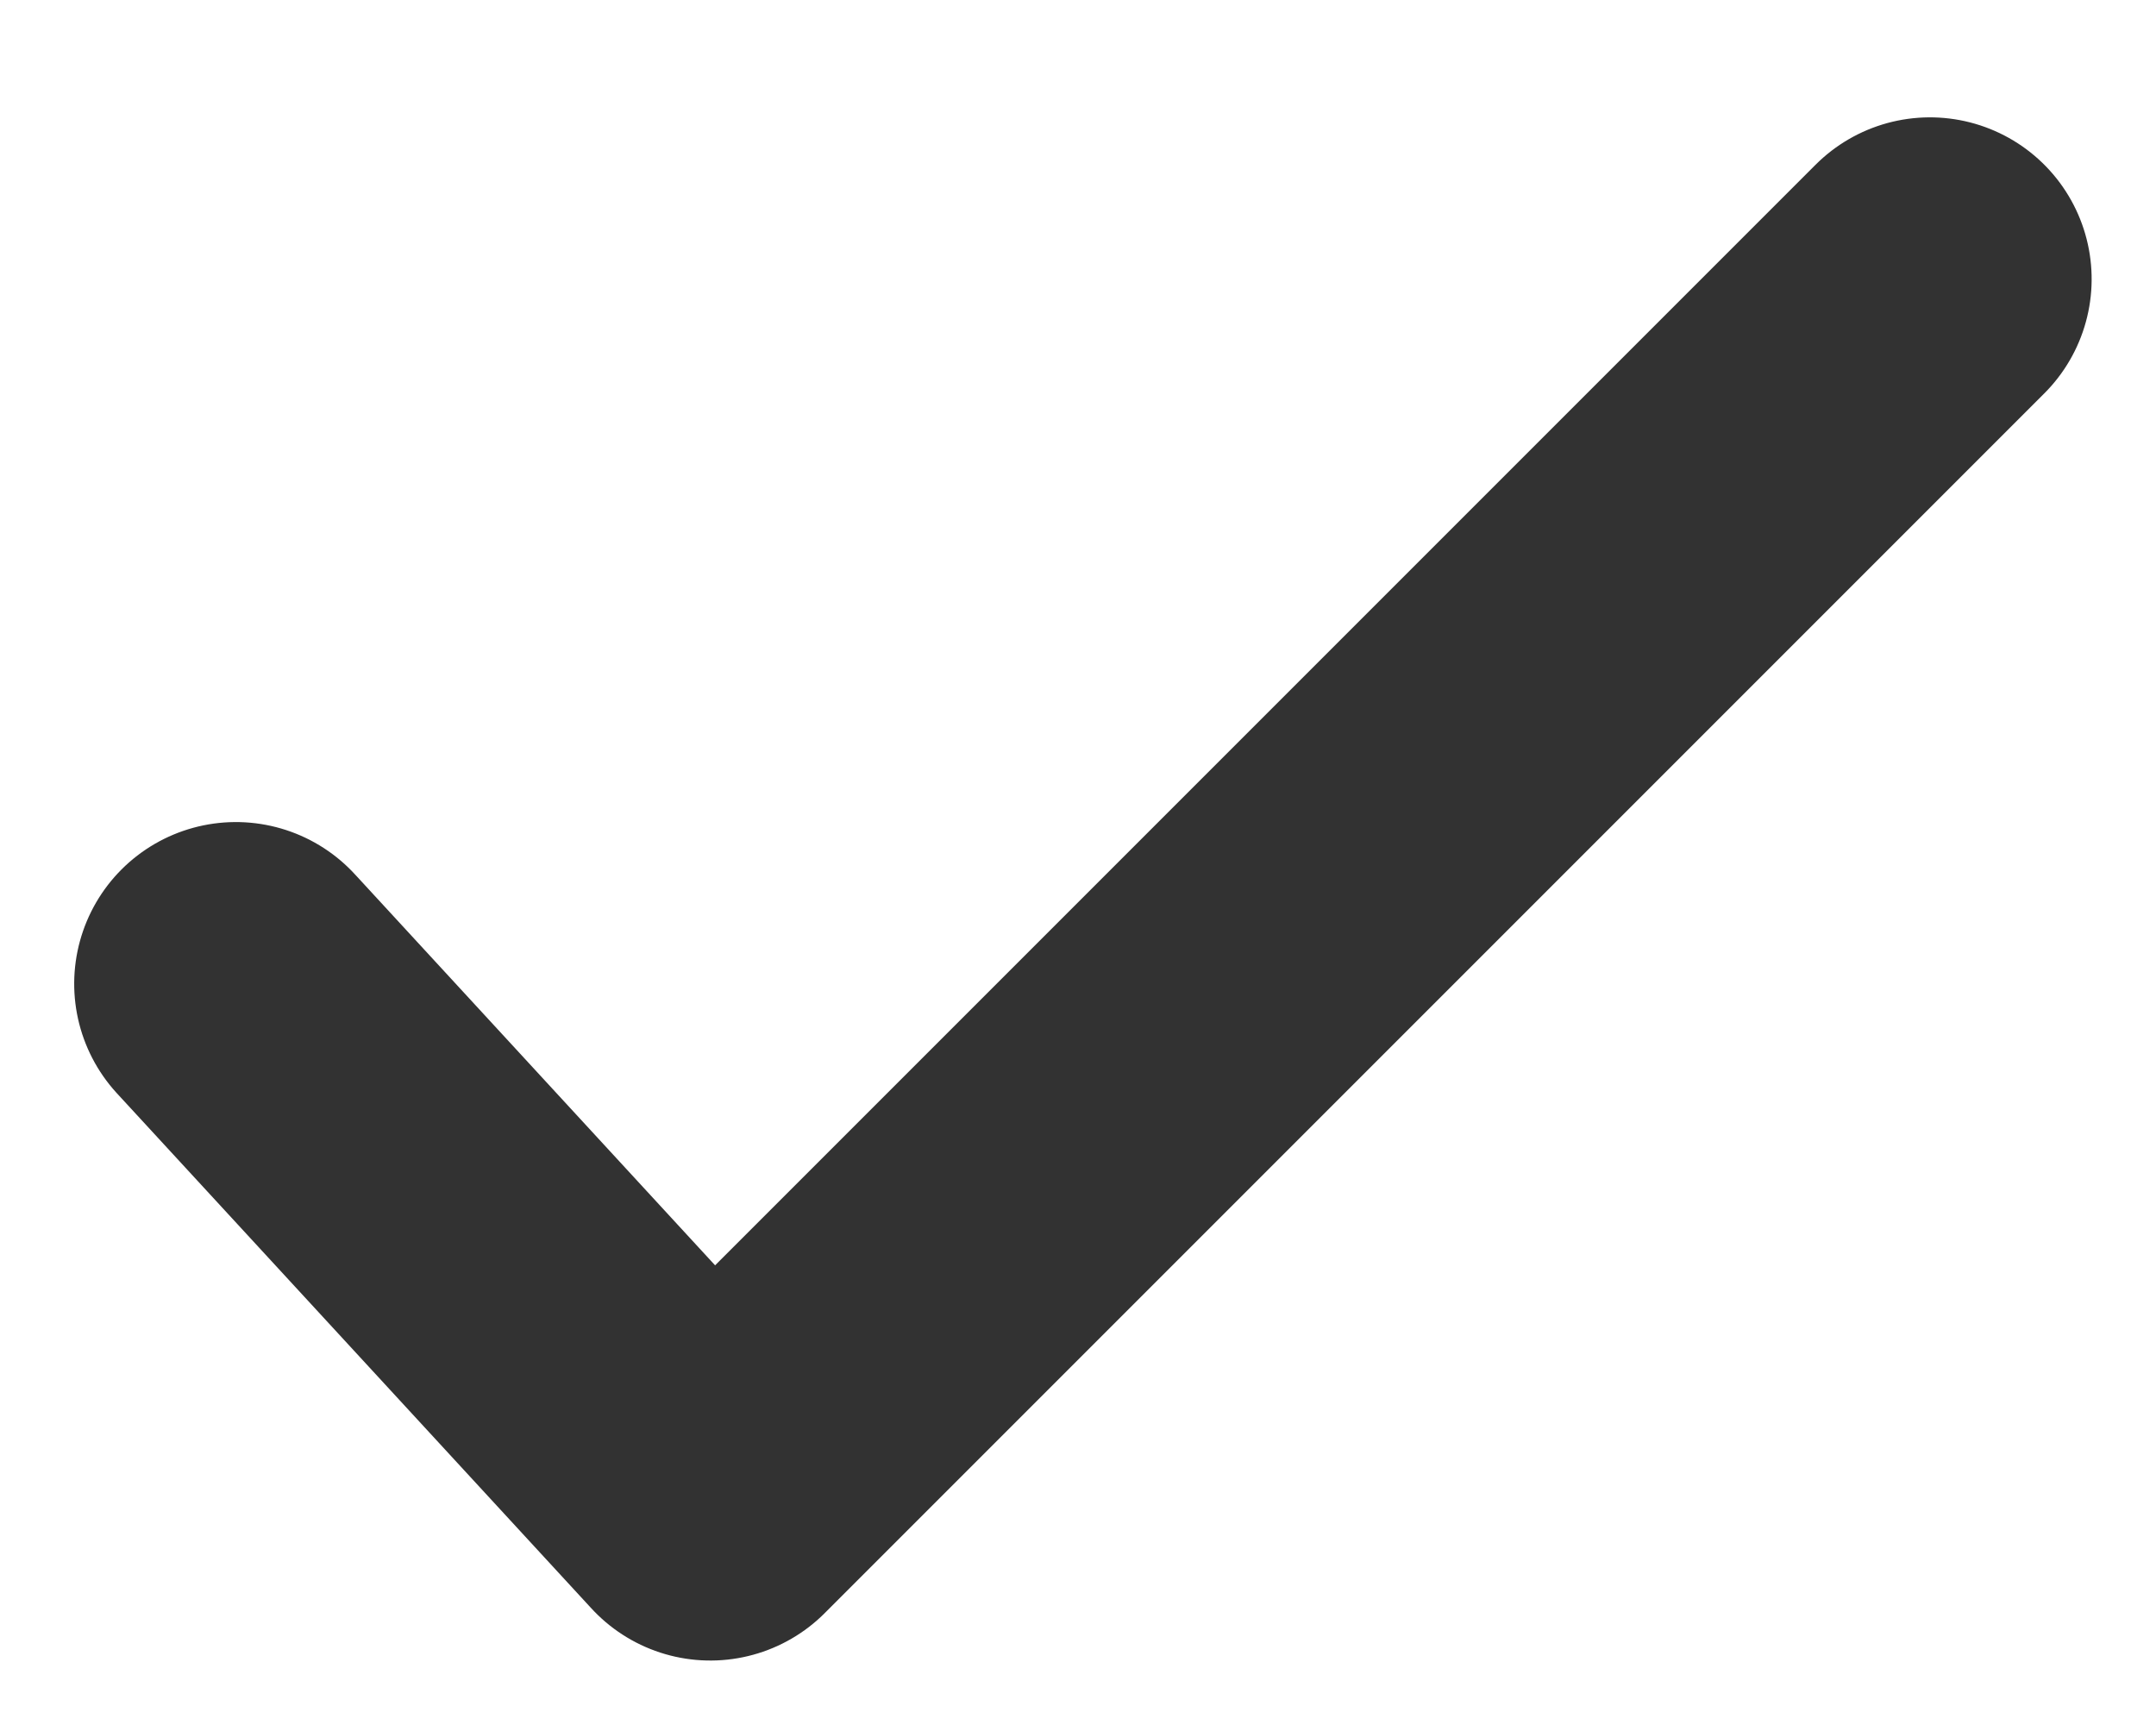
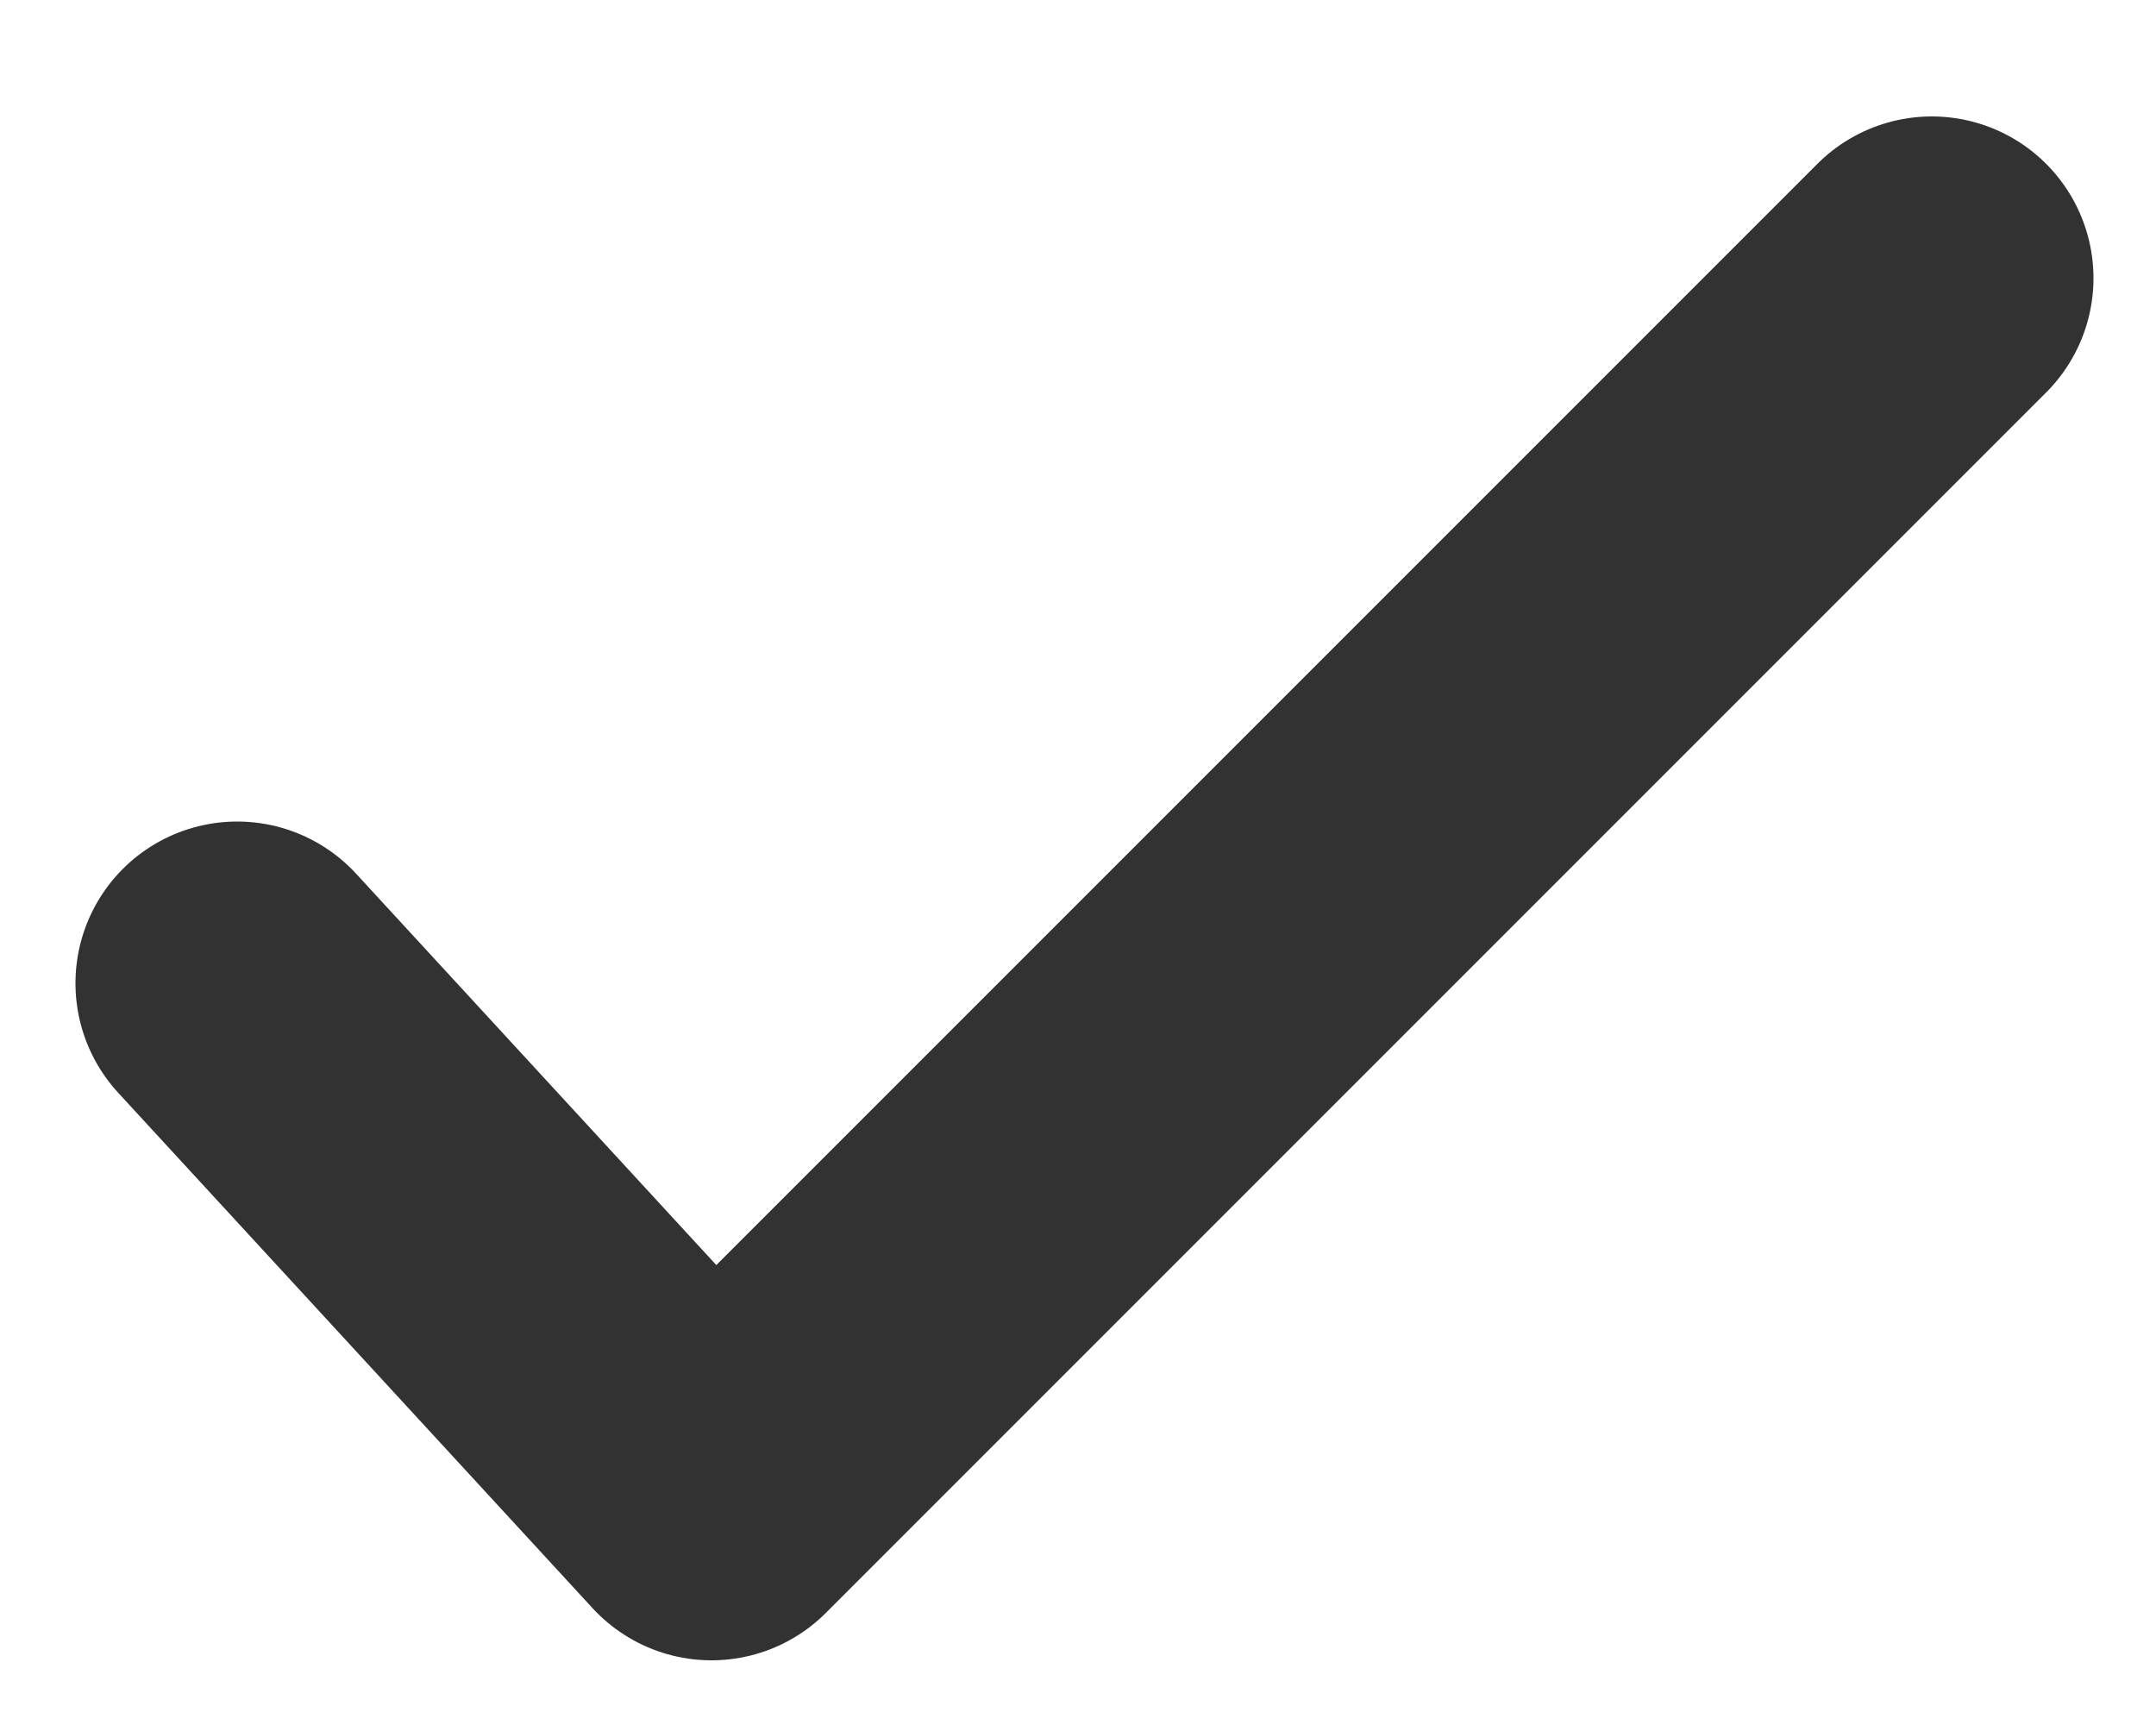
- <svg xmlns="http://www.w3.org/2000/svg" width="10px" height="8px" viewBox="0 0 10 8" version="1.1">
-   <g id="Editor-UI" stroke="none" stroke-width="1" fill="none" fill-rule="evenodd" stroke-linecap="round" stroke-linejoin="round">
-     <g id="Empty-State-Historical-Speed" transform="translate(-671, -904)" stroke="#323232" stroke-width="1.5">
-       <g id="Historical-speed-control" transform="translate(664, 760)">
-         <g id="Icons-/-Tick-/-Gray-1" transform="translate(8, 143)">
-           <polyline id="Rectangle-3-Copy" transform="translate(3.975698, 3.975698) scale(-1, 1) rotate(-225) translate(-3.975698, -3.975698) " points="2.353 0.109 5.598 -0.024 5.598 7.976" />
-         </g>
-       </g>
-     </g>
-   </g>
+ <svg xmlns="http://www.w3.org/2000/svg" width="10" height="8">
+   <path fill="none" fill-rule="evenodd" stroke="#323232" stroke-linecap="round" stroke-linejoin="round" stroke-width="1.5" d="M1.1 4.56l2.2 2.39 5.66-5.66" />
</svg>
